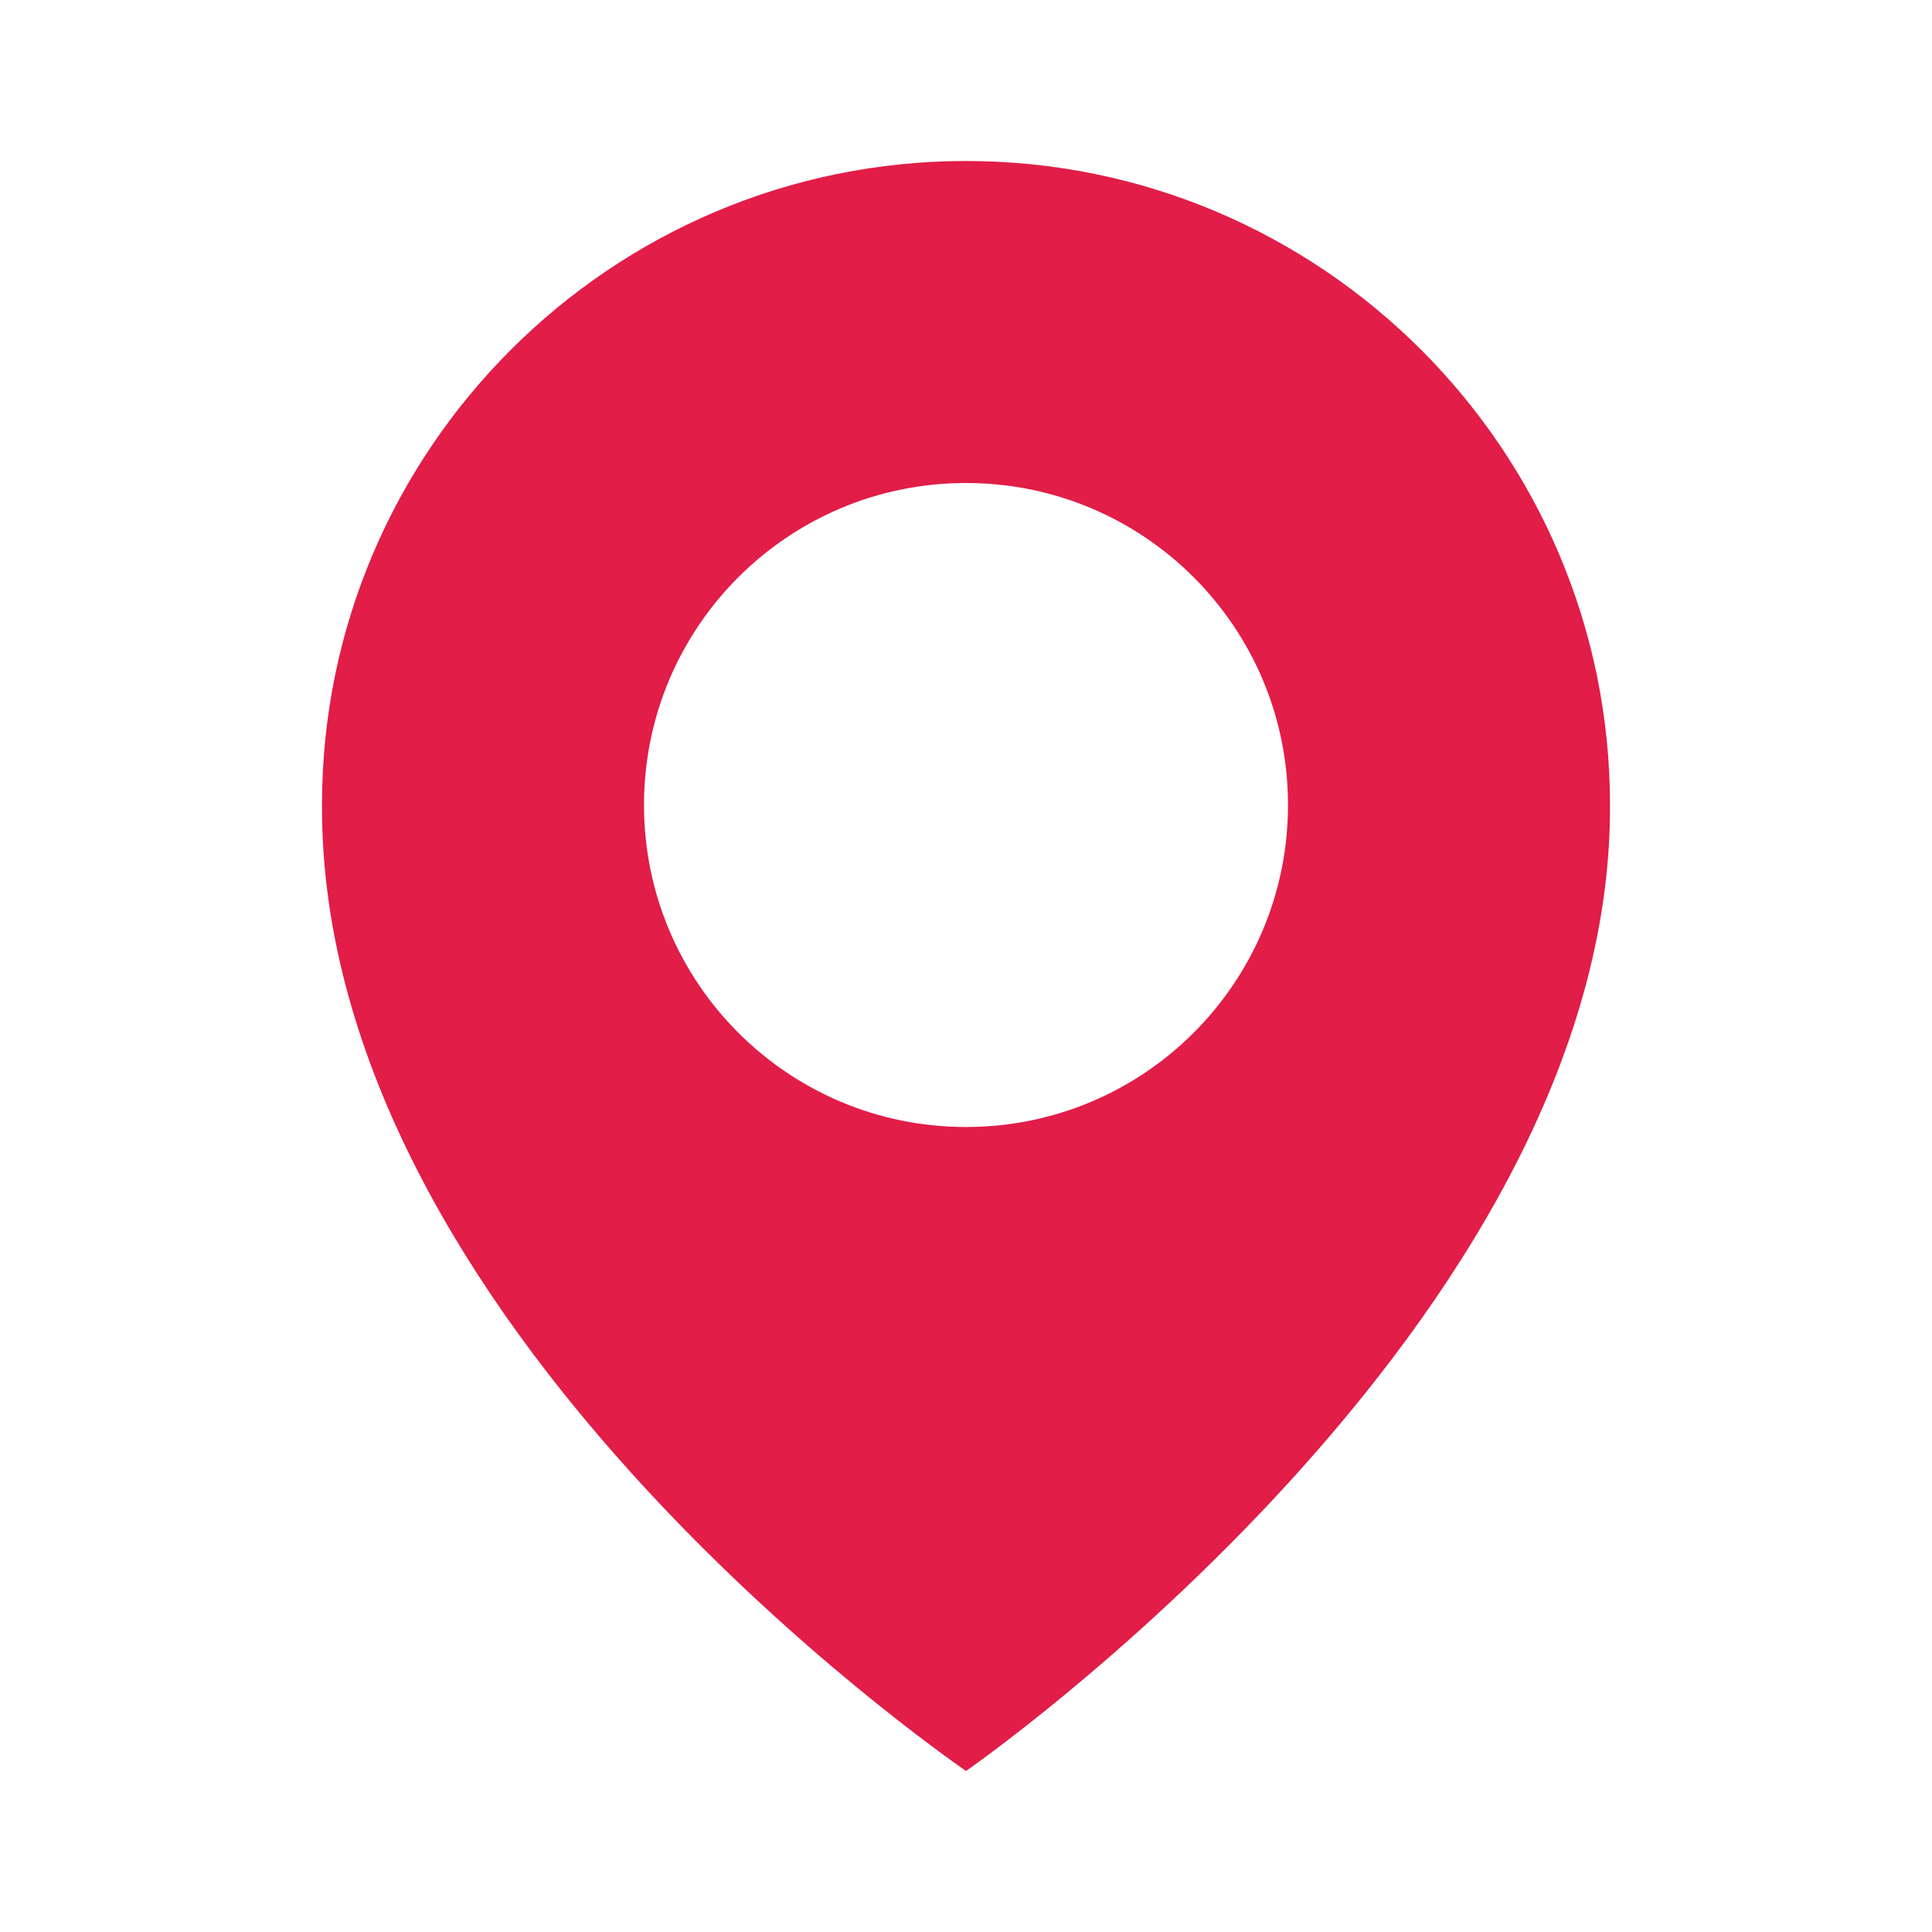
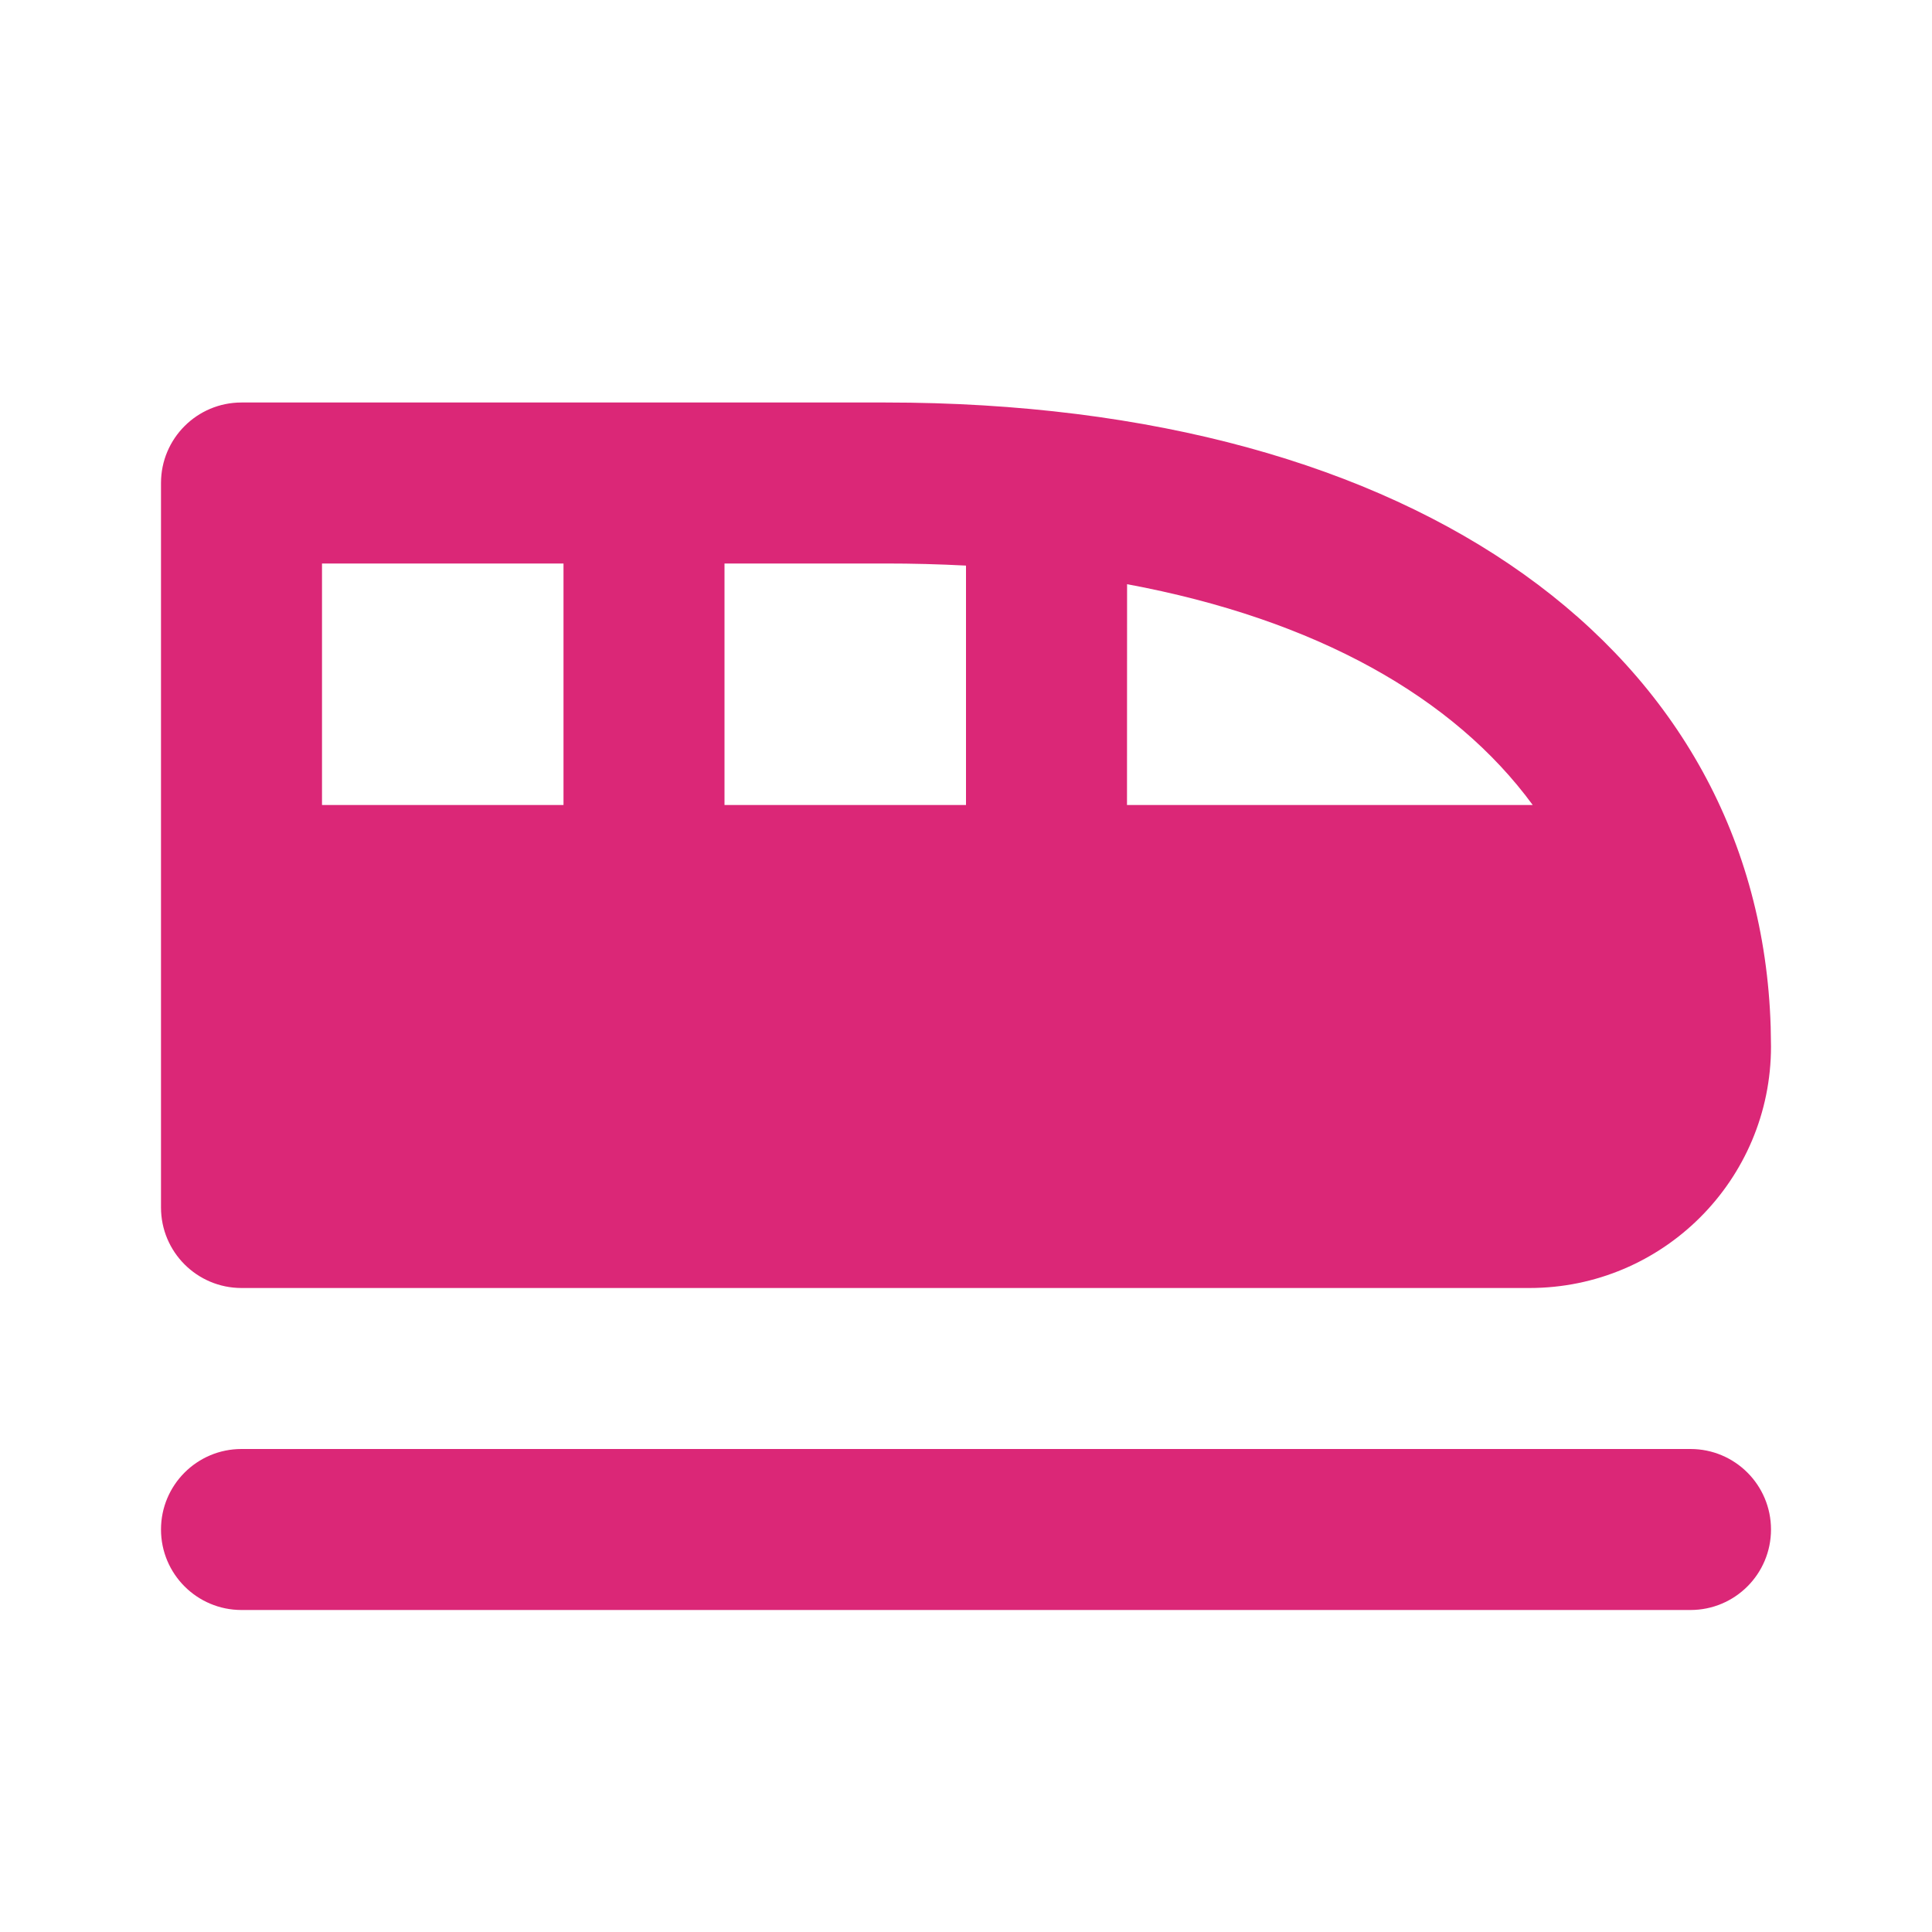
- <svg xmlns="http://www.w3.org/2000/svg" width="256" height="256" viewBox="0 0 24 24">
-   <path fill="#e11d48" d="M12 2C7.589 2 4 5.589 4 9.995C3.971 16.44 11.696 21.784 12 22c0 0 8.029-5.56 8-12c0-4.411-3.589-8-8-8m0 12c-2.21 0-4-1.79-4-4s1.79-4 4-4s4 1.79 4 4s-1.79 4-4 4" />
+ <svg xmlns="http://www.w3.org/2000/svg" width="128" height="128" viewBox="0 0 24 24">
+   <path fill="#db2777" d="M11 5c6.634 0 10.853 3.11 10.996 7.754L22 13a3 3 0 0 1-3 3H3a1 1 0 0 1-1-1V6a1 1 0 0 1 1-1zM7 7H4v3h3zm4 0H9v3h3V7.026A19 19 0 0 0 11 7m3.001.257L14 10h5.04c-.979-1.337-2.689-2.306-5.039-2.743M21 18a1 1 0 0 1 0 2H3a1 1 0 0 1 0-2z" />
</svg>
